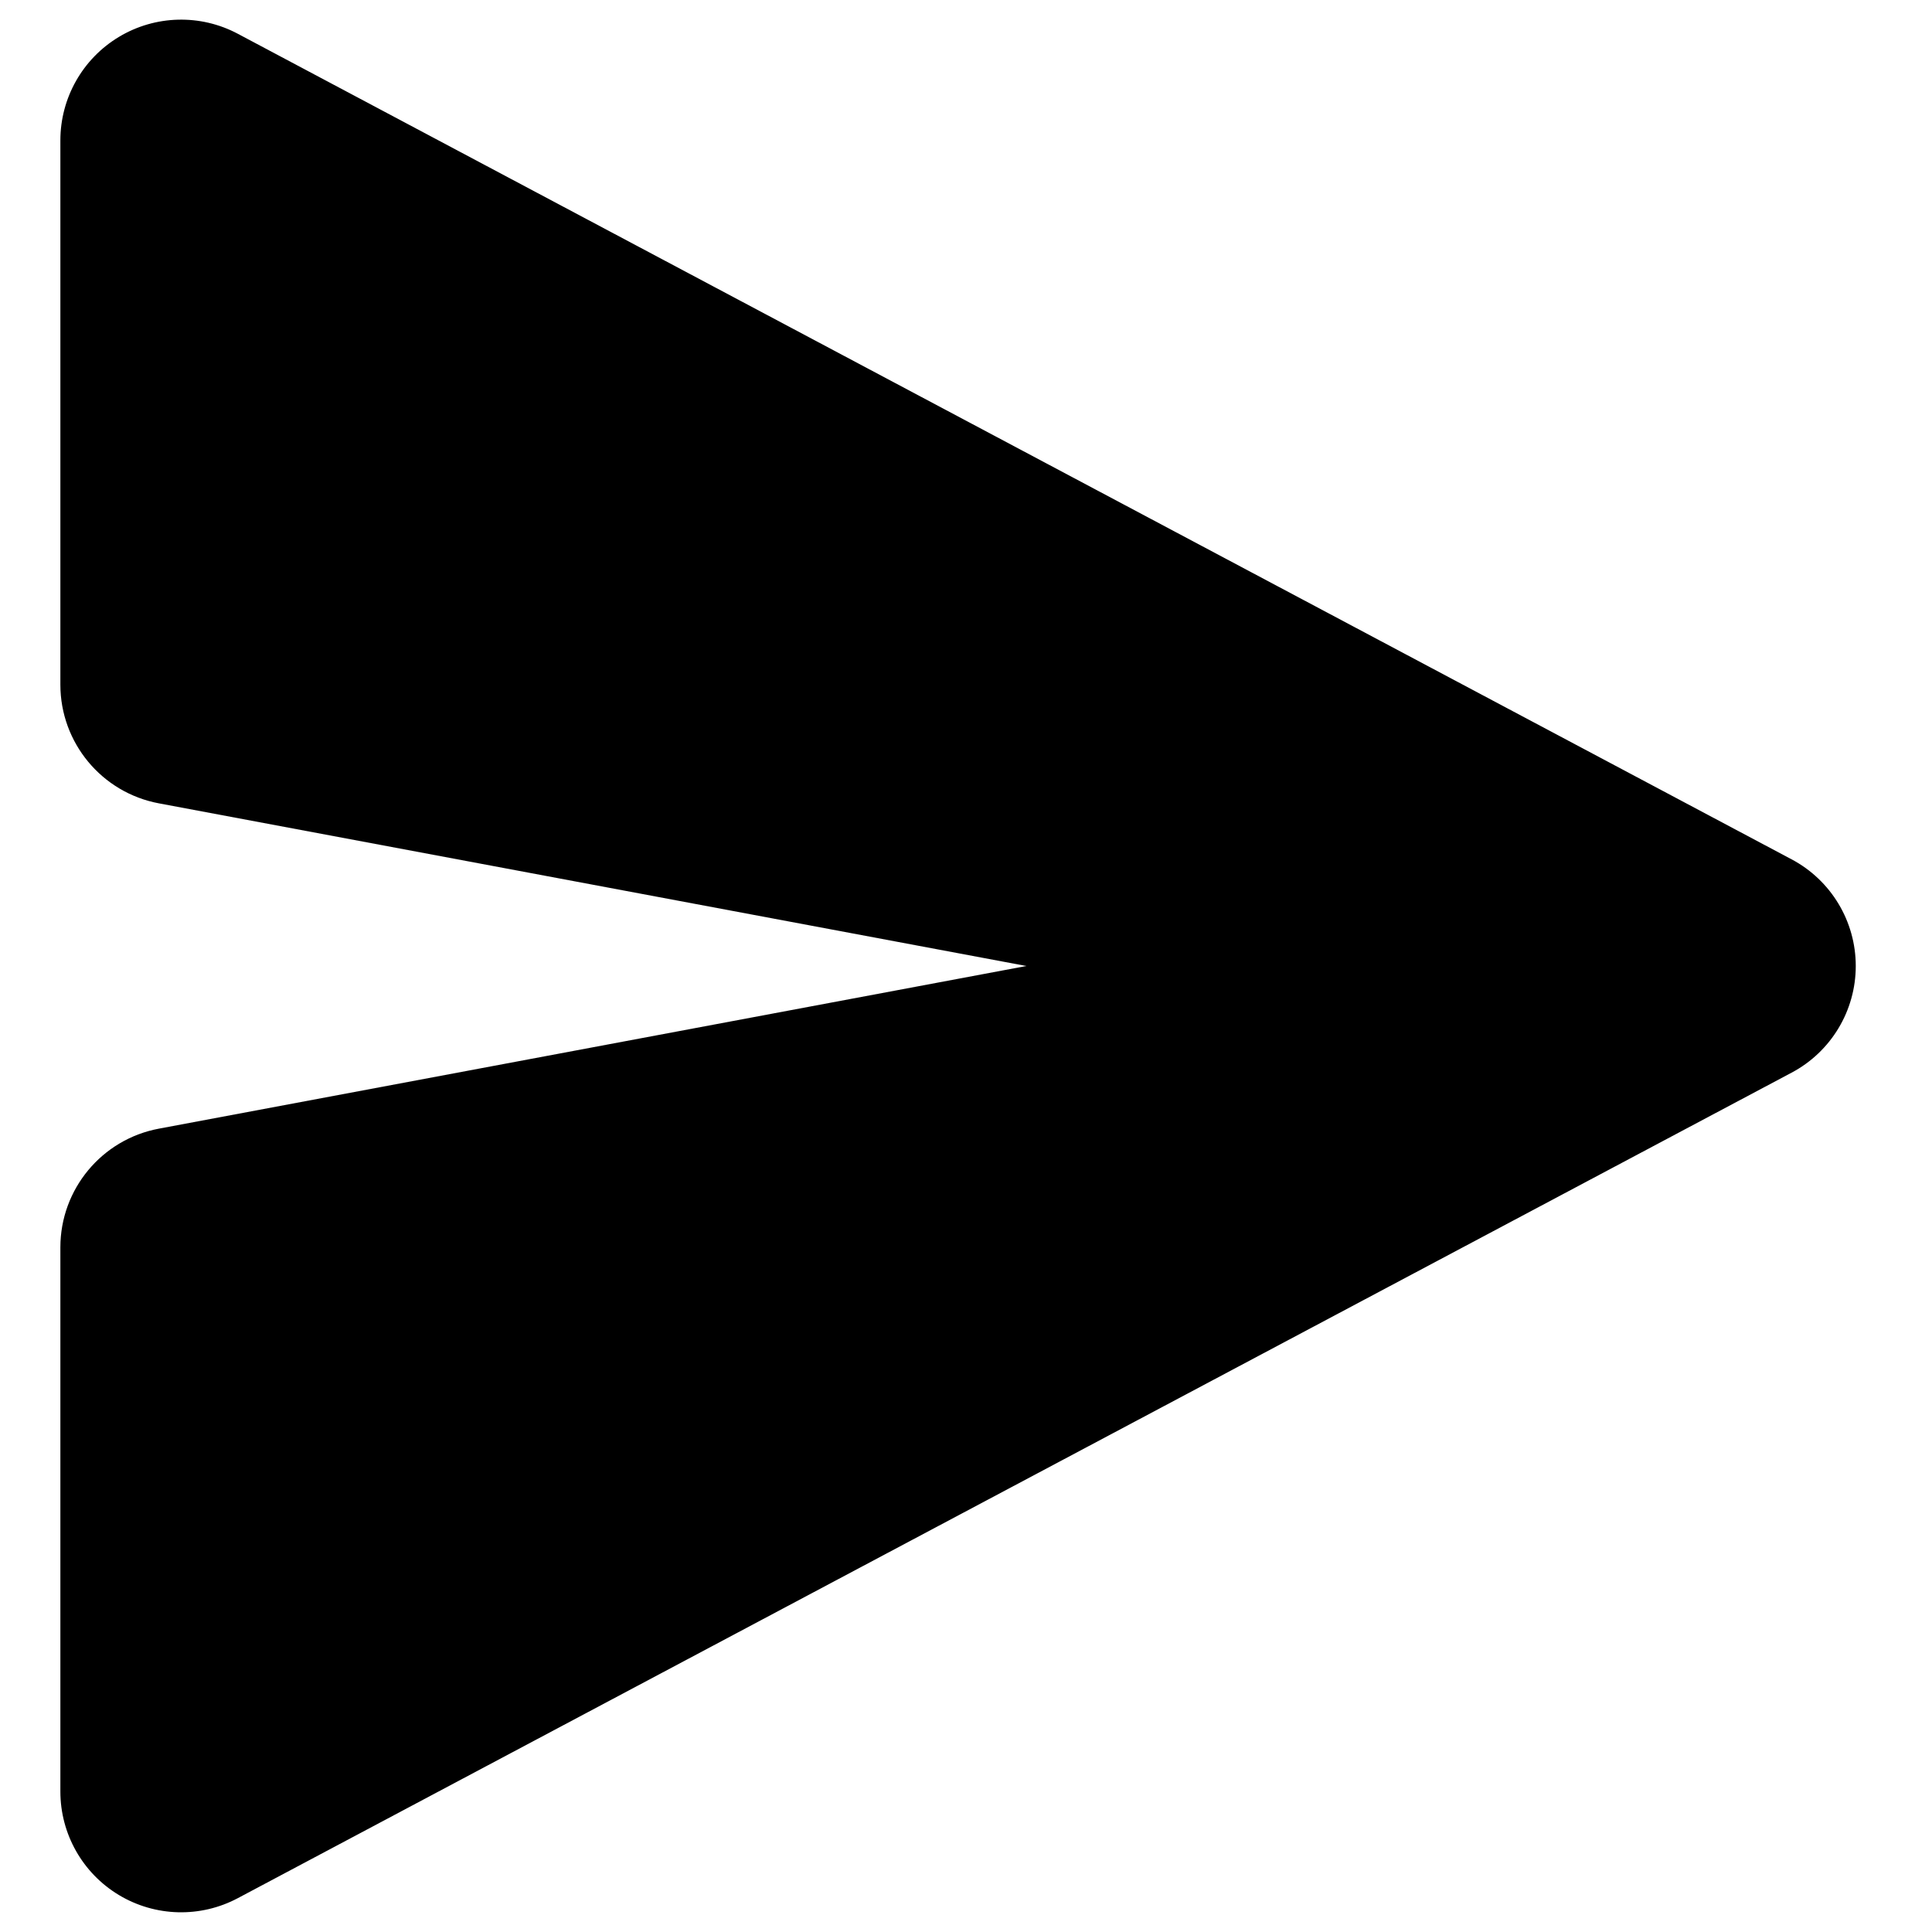
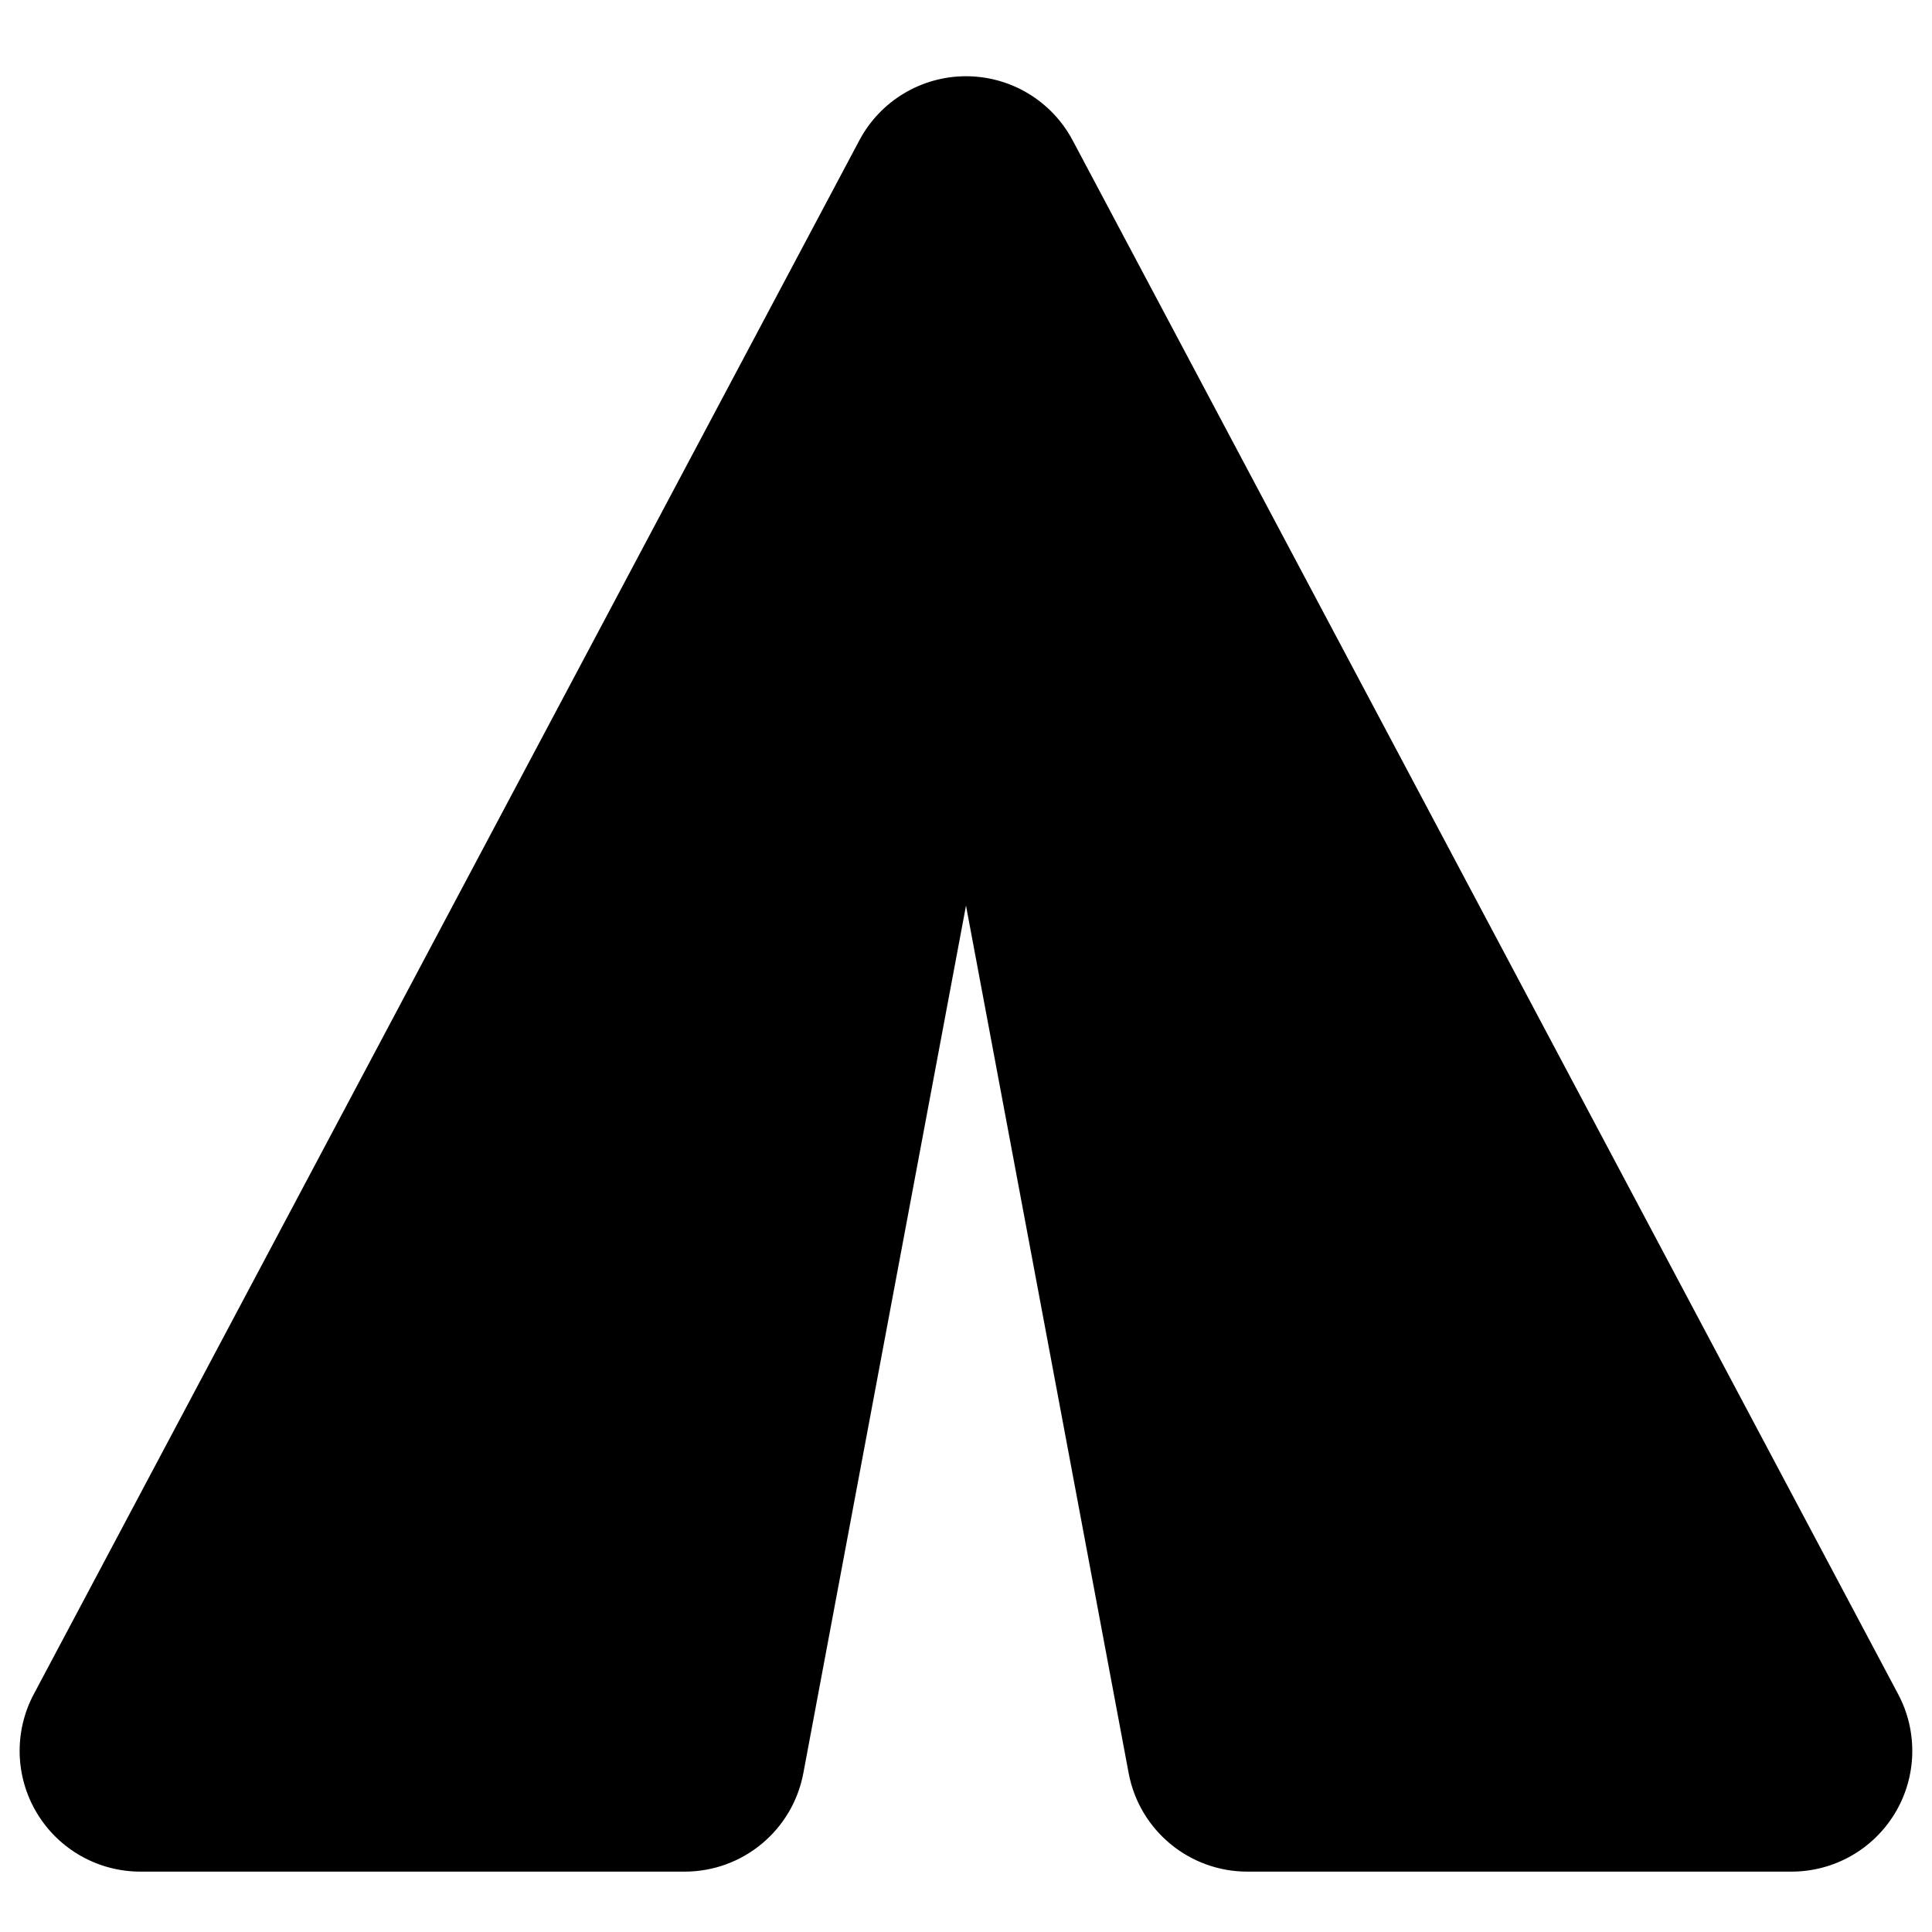
<svg xmlns="http://www.w3.org/2000/svg" viewBox="0 0 16 16" fill="none" class="icon-sm m-1 md:m-0">
-   <path d="M.5 1.163A1 1 0 0 1 1.97.28l12.868 6.837a1 1 0 0 1 0 1.766L1.969 15.72A1 1 0 0 1 .5 14.836V10.33a1 1 0 0 1 .816-.983L8.5 8 1.316 6.653A1 1 0 0 1 .5 5.67V1.163Z" fill="currentColor" />
+   <path d="M1.163 15.5A1 1 0 0 1 .28 14.03l6.837-12.868a1 1 0 0 1 1.766 0l6.837 12.869a1 1 0 0 1-.884 1.469h-4.506a1 1 0 0 1-.983-.816L8 7.5 6.653 14.684A1 1 0 0 1 5.67 15.5H1.163Z" fill="currentColor" />
</svg>
